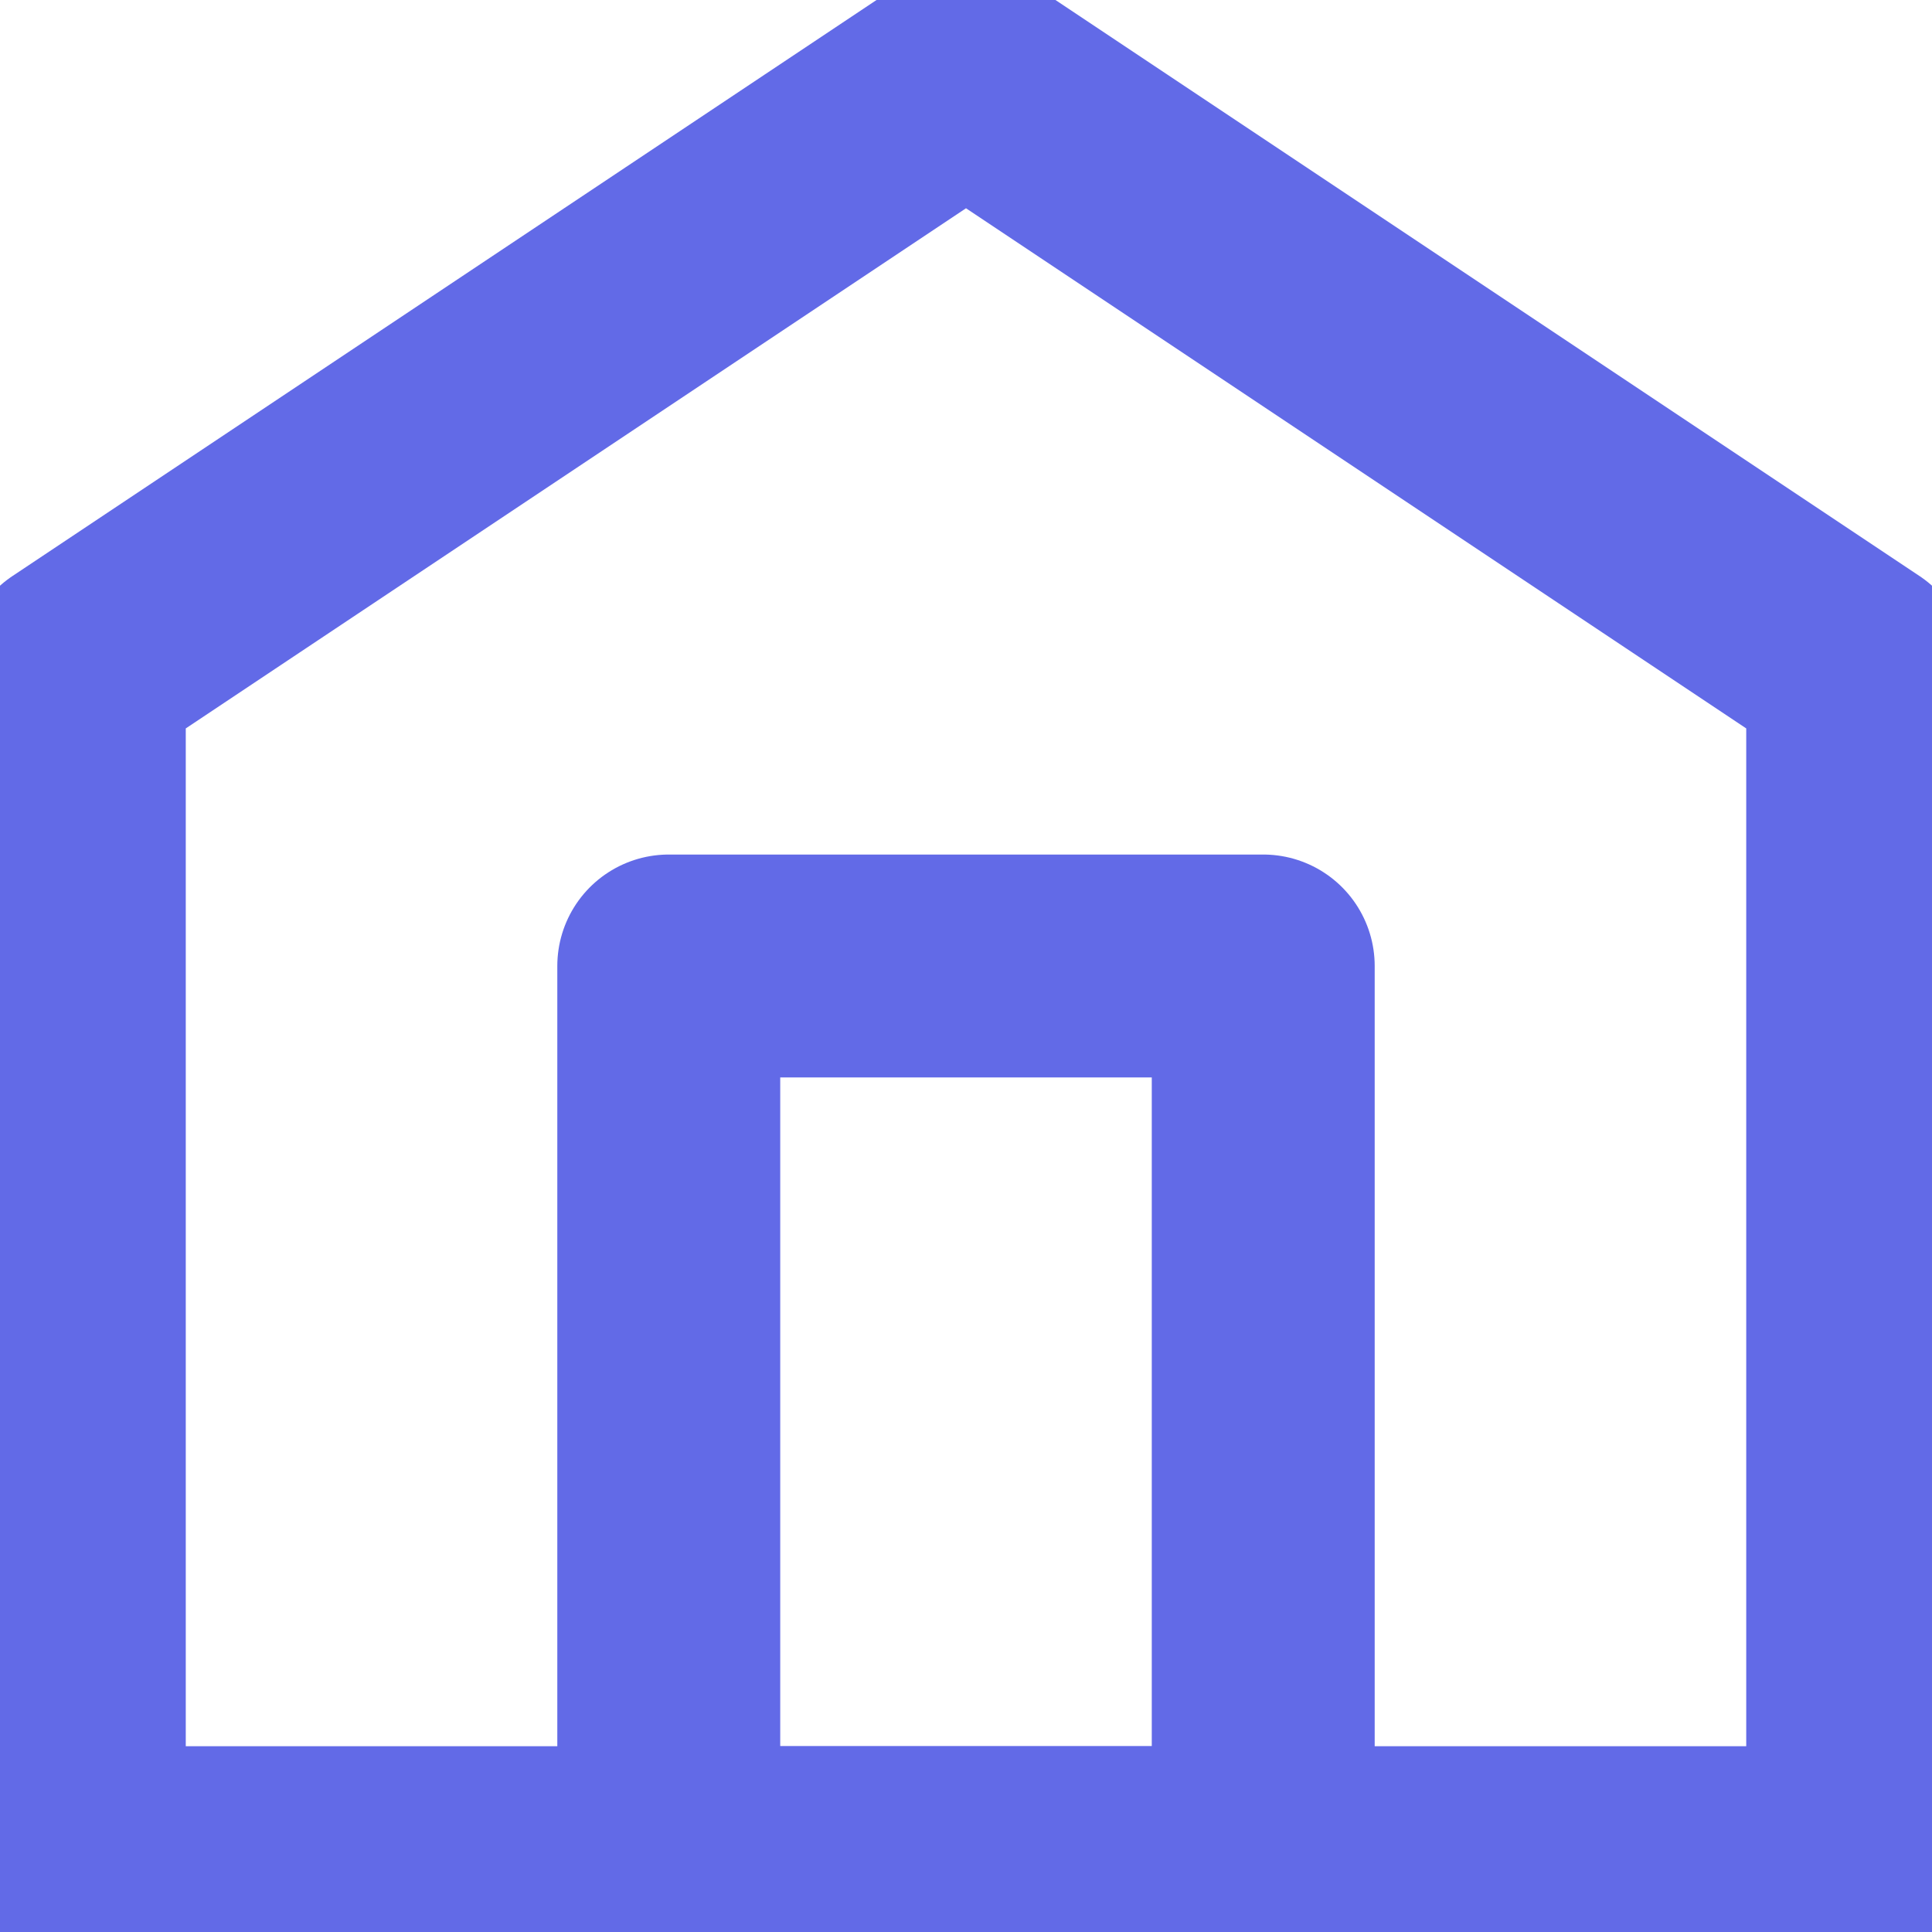
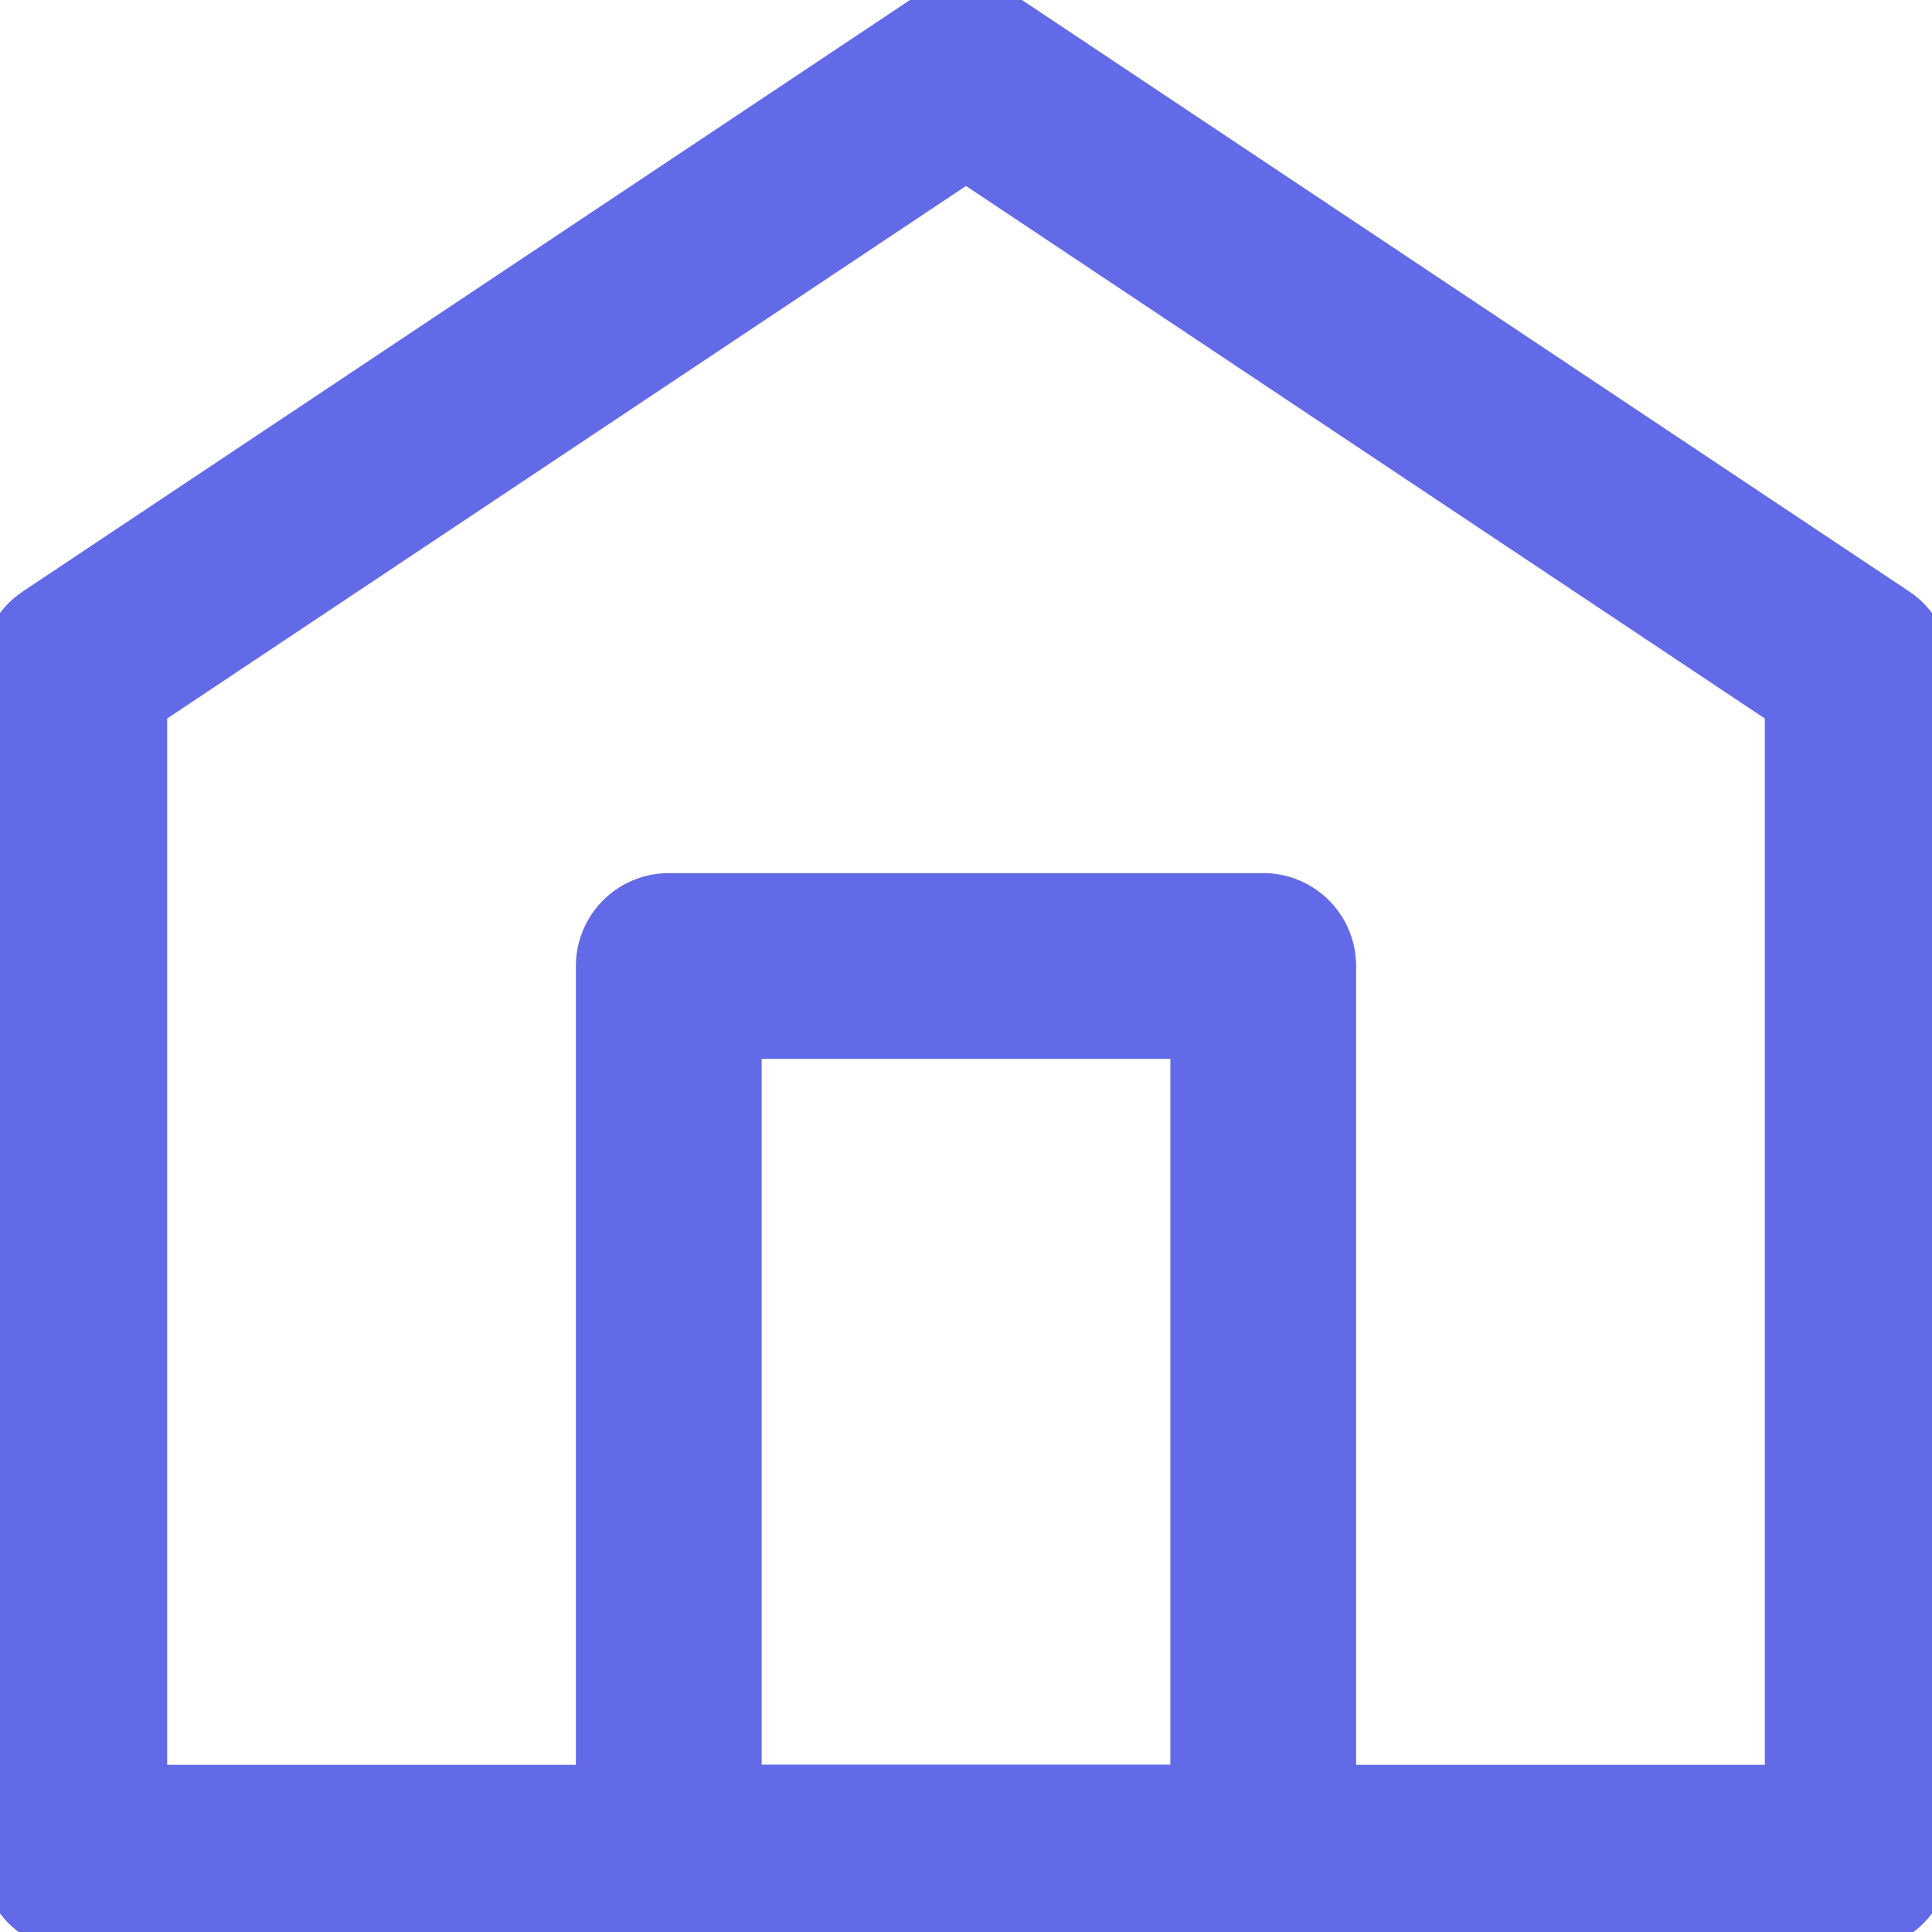
<svg xmlns="http://www.w3.org/2000/svg" width="100%" height="100%" viewBox="0 0 26 26" fill="none" preserveAspectRatio="xMidYMid meet">
  <g id="house">
-     <polygon id="exterior" points="13,1 25,9 25,25 1,25 1,9 13,1" stroke="#626ae7" stroke-width="3" stroke-linecap="round" stroke-linejoin="round" fill="none" />
-     <polygon id="door" points="9,13 17,13 17,25 9,25 9,13" stroke="#626ae7" stroke-width="3" stroke-linecap="round" stroke-linejoin="round" fill="none" />
+     <polygon id="exterior" points="13,1 25,9 25,25 1,25 1,9 13,1" stroke="#626ae7" stroke-width="2.5" stroke-linecap="round" stroke-linejoin="round" fill="none" />
+     <polygon id="door" points="9,13 17,13 17,25 9,25 9,13" stroke="#626ae7" stroke-width="2.5" stroke-linecap="round" stroke-linejoin="round" fill="none" />
  </g>
</svg>
